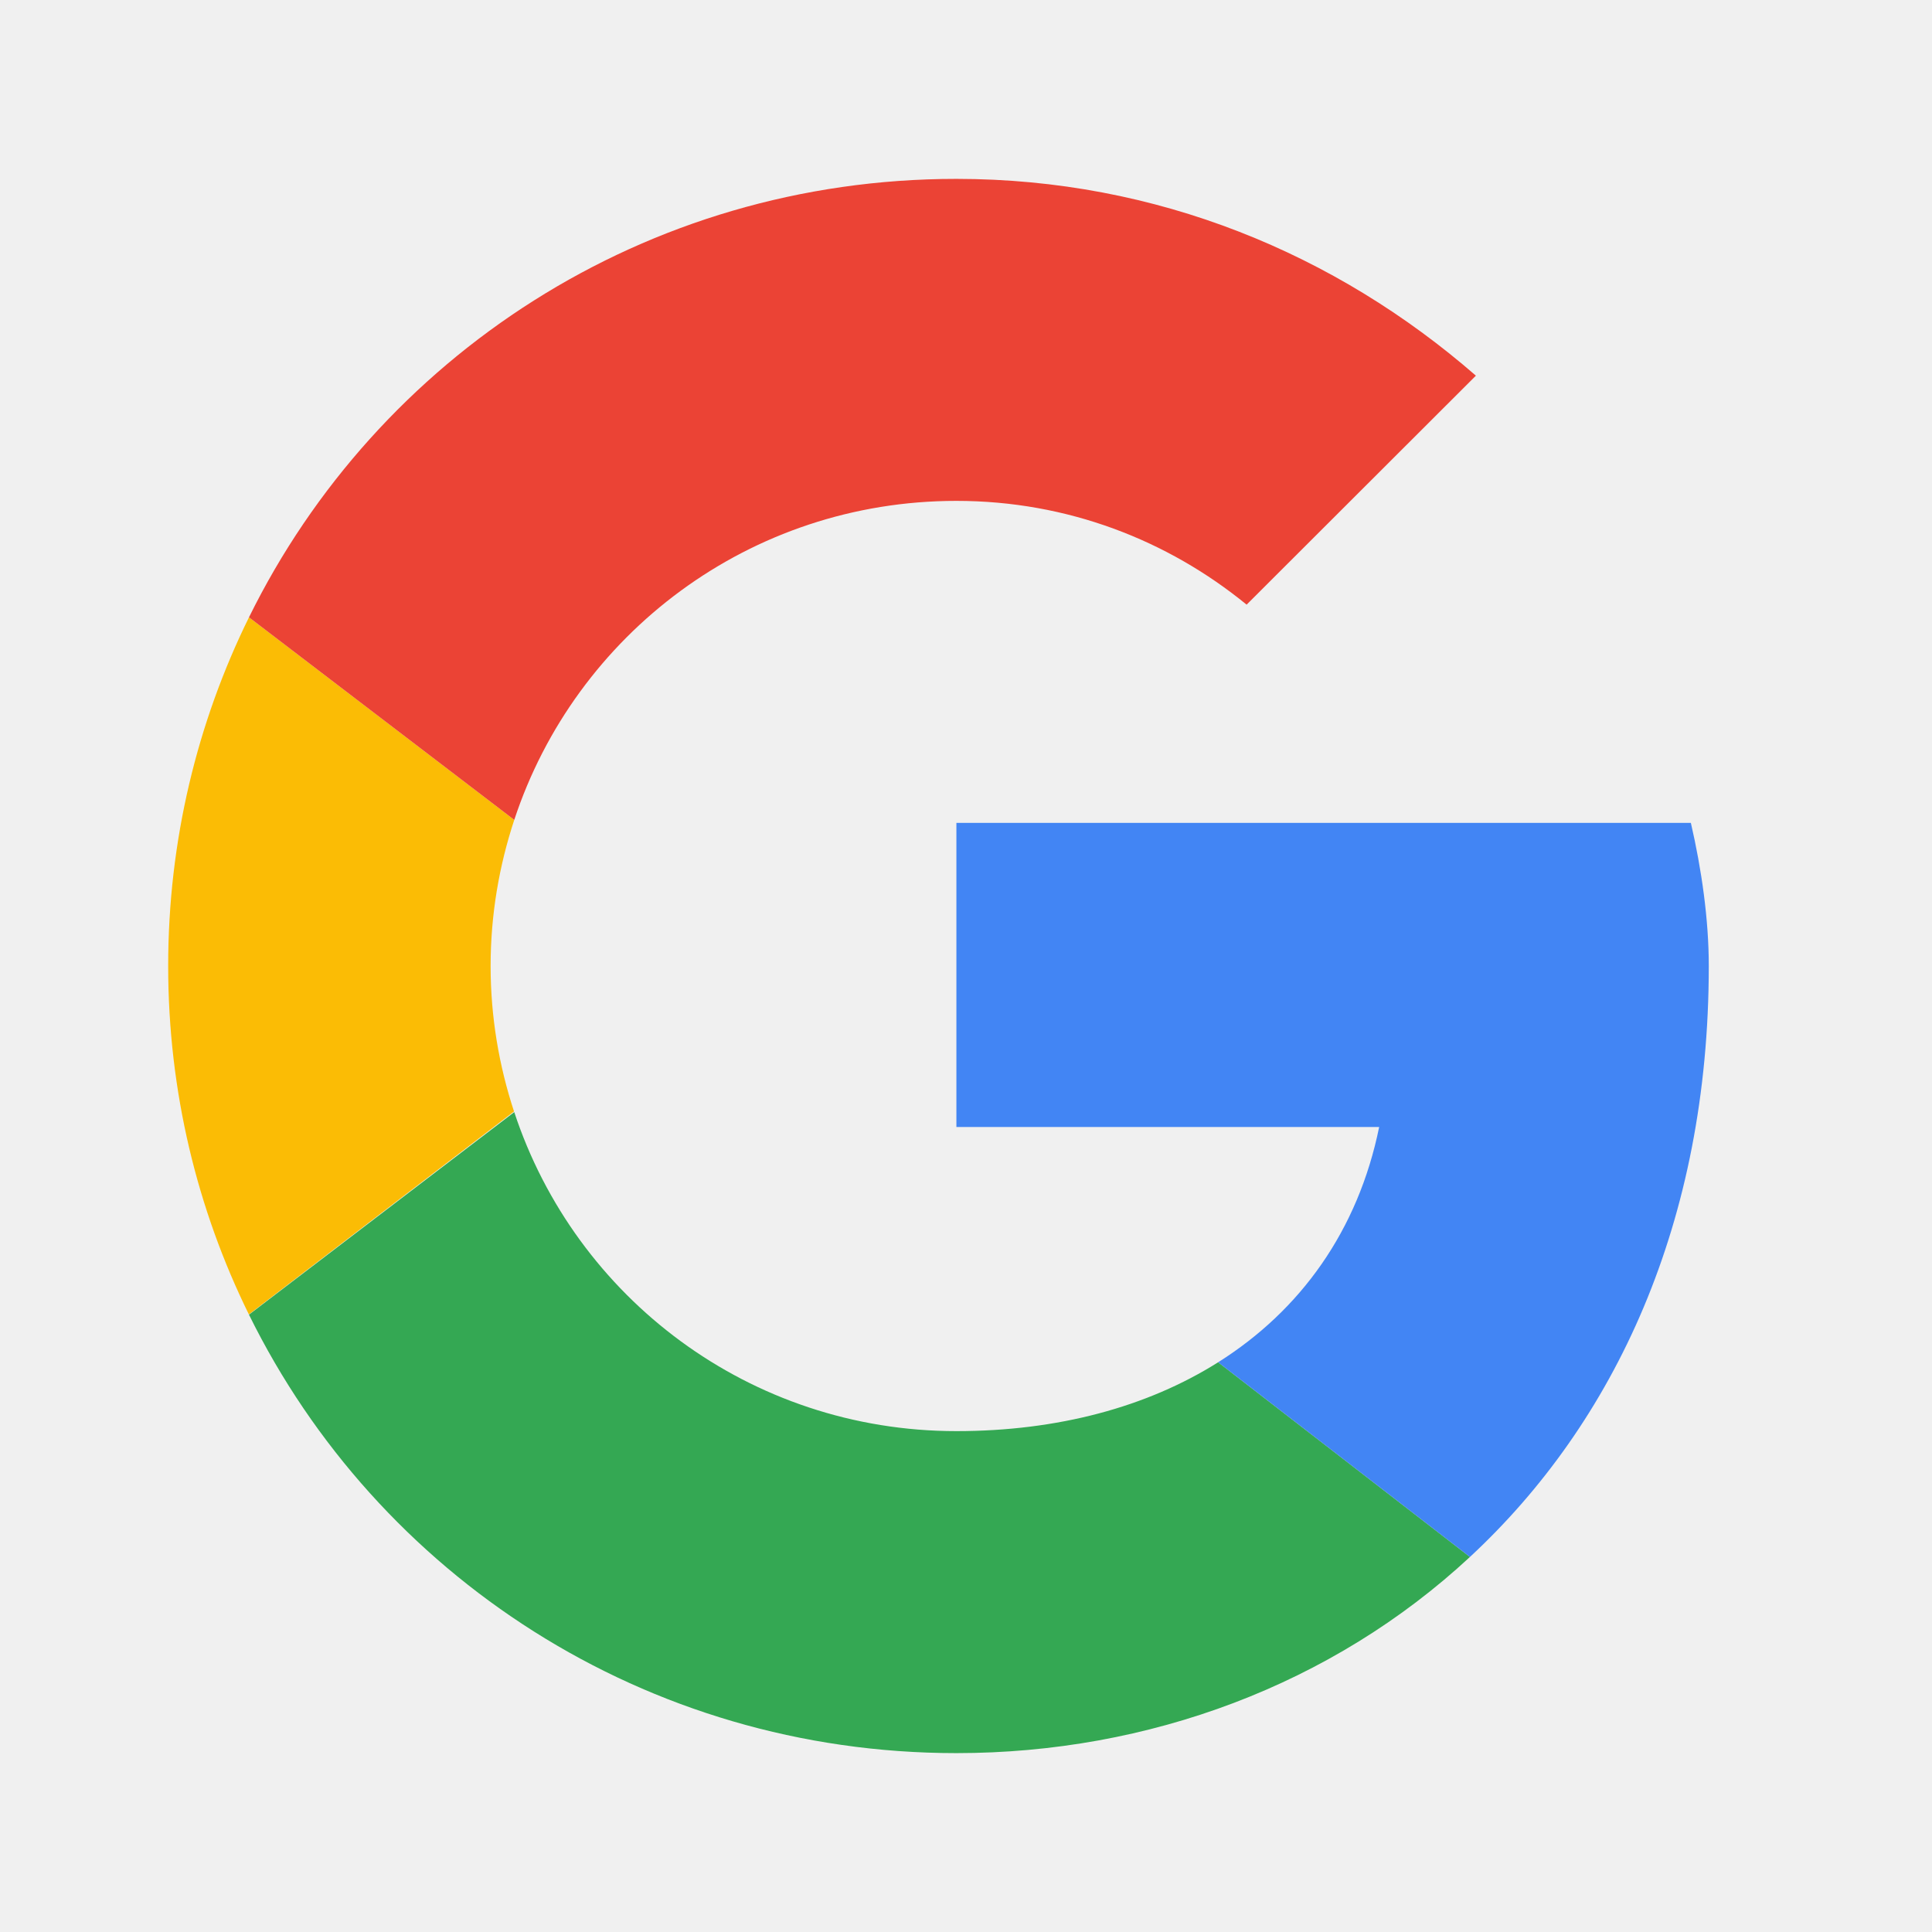
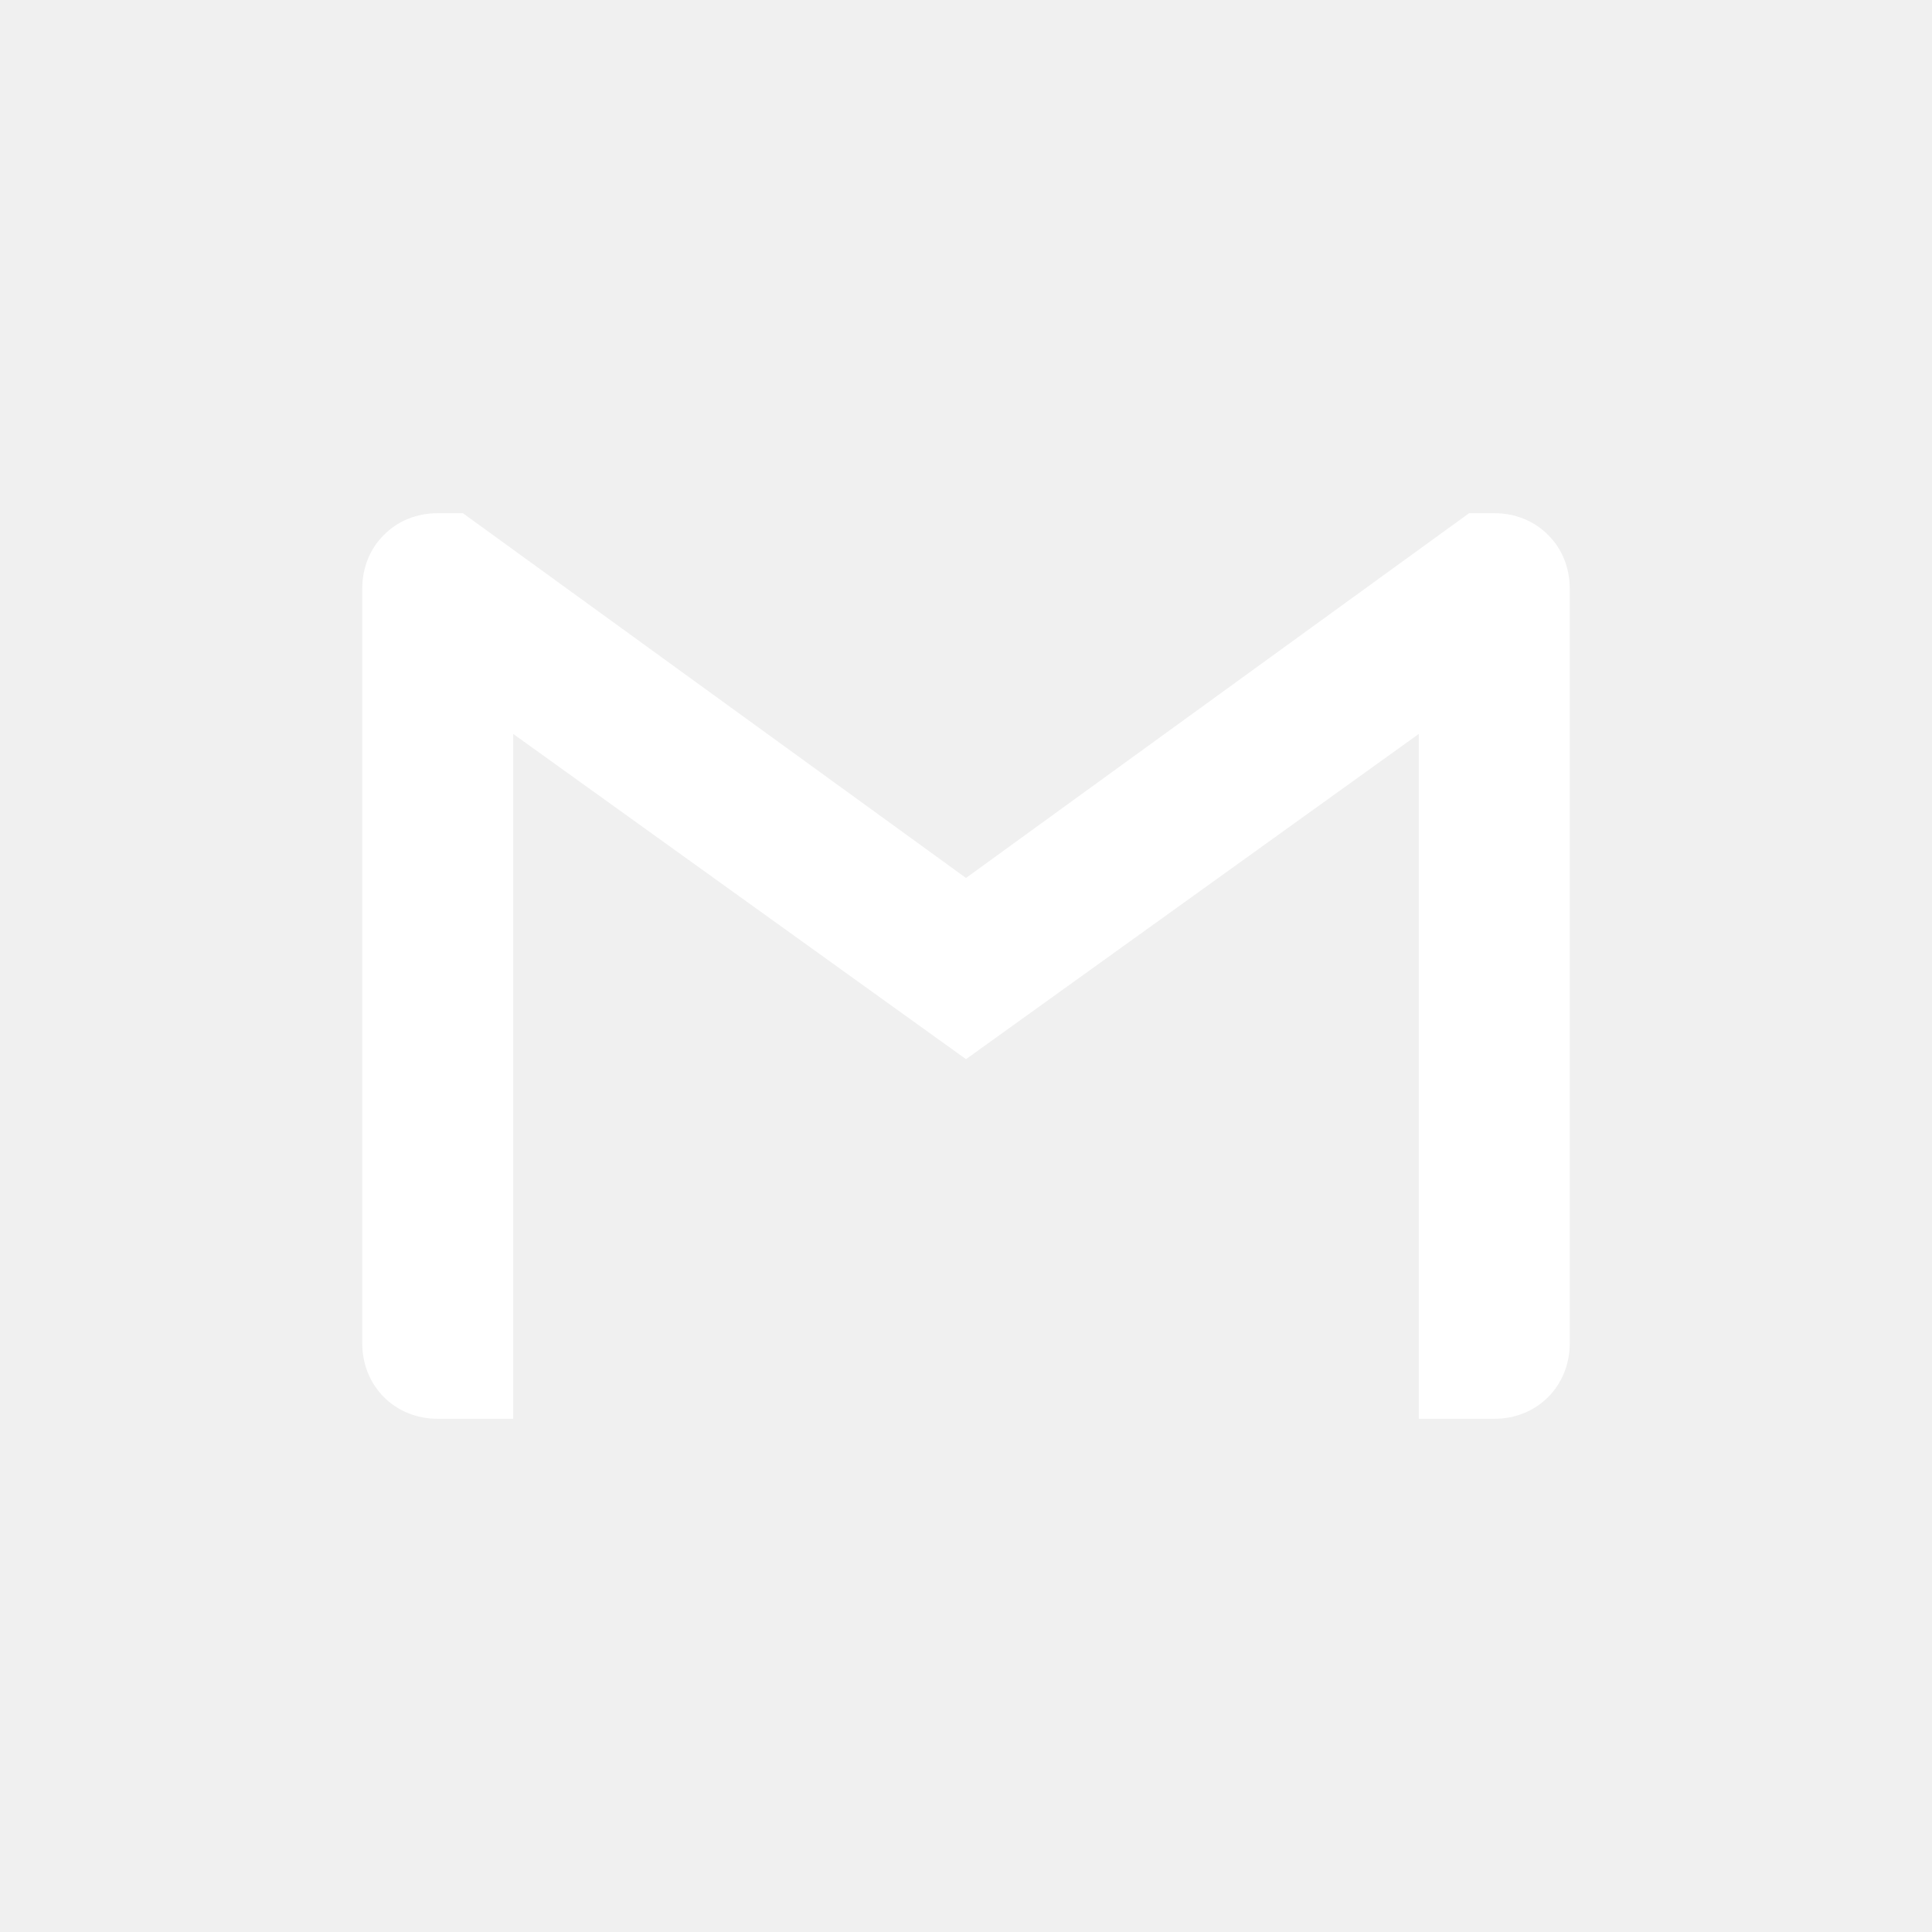
- <svg xmlns="http://www.w3.org/2000/svg" width="64px" height="64px" viewBox="-4.8 -4.8 57.60 57.60" version="1.1" fill="#000000">
+ <svg xmlns="http://www.w3.org/2000/svg" fill="#ffffff" width="64px" height="64px" viewBox="-9.6 -9.6 51.20 51.20">
  <g id="SVGRepo_bgCarrier" stroke-width="0" />
  <g id="SVGRepo_tracerCarrier" stroke-linecap="round" stroke-linejoin="round" />
  <g id="SVGRepo_iconCarrier">
-     <defs> </defs>
-     <g id="Icons" stroke="none" stroke-width="1" fill="none" fill-rule="evenodd">
-       <g id="Color-" transform="translate(-401, -860)">
-         <g id="Google" transform="translate(401, 860)">
-           <path d="M9.827,24 C9.827,22.476 10.08,21.014 10.532,19.644 L2.623,13.604 C1.082,16.734 0.214,20.26 0.214,24 C0.214,27.737 1.081,31.261 2.62,34.388 L10.525,28.337 C10.077,26.973 9.827,25.517 9.827,24" id="Fill-1" fill="#FBBC05"> </path>
-           <path d="M23.714,10.133 C27.025,10.133 30.016,11.307 32.366,13.227 L39.202,6.4 C35.036,2.773 29.695,0.533 23.714,0.533 C14.427,0.533 6.445,5.844 2.623,13.604 L10.532,19.644 C12.355,14.112 17.549,10.133 23.714,10.133" id="Fill-2" fill="#EB4335"> </path>
-           <path d="M23.714,37.867 C17.549,37.867 12.355,33.888 10.532,28.356 L2.623,34.395 C6.445,42.156 14.427,47.467 23.714,47.467 C29.445,47.467 34.918,45.431 39.025,41.618 L31.518,35.814 C29.4,37.149 26.732,37.867 23.714,37.867" id="Fill-3" fill="#34A853"> </path>
-           <path d="M46.145,24 C46.145,22.613 45.932,21.12 45.611,19.733 L23.714,19.733 L23.714,28.8 L36.318,28.8 C35.688,31.891 33.972,34.268 31.518,35.814 L39.025,41.618 C43.339,37.614 46.145,31.649 46.145,24" id="Fill-4" fill="#4285F4"> </path>
-         </g>
-       </g>
-     </g>
+     <path d="M32 6v20c0 1.135-0.865 2-2 2h-2v-18.151l-12 8.62-12-8.62v18.151h-2c-1.135 0-2-0.865-2-2v-20c0-0.568 0.214-1.068 0.573-1.422 0.359-0.365 0.859-0.578 1.427-0.578h0.667l13.333 9.667 13.333-9.667h0.667c0.568 0 1.068 0.214 1.427 0.578 0.359 0.354 0.573 0.854 0.573 1.422z" />
  </g>
</svg>
